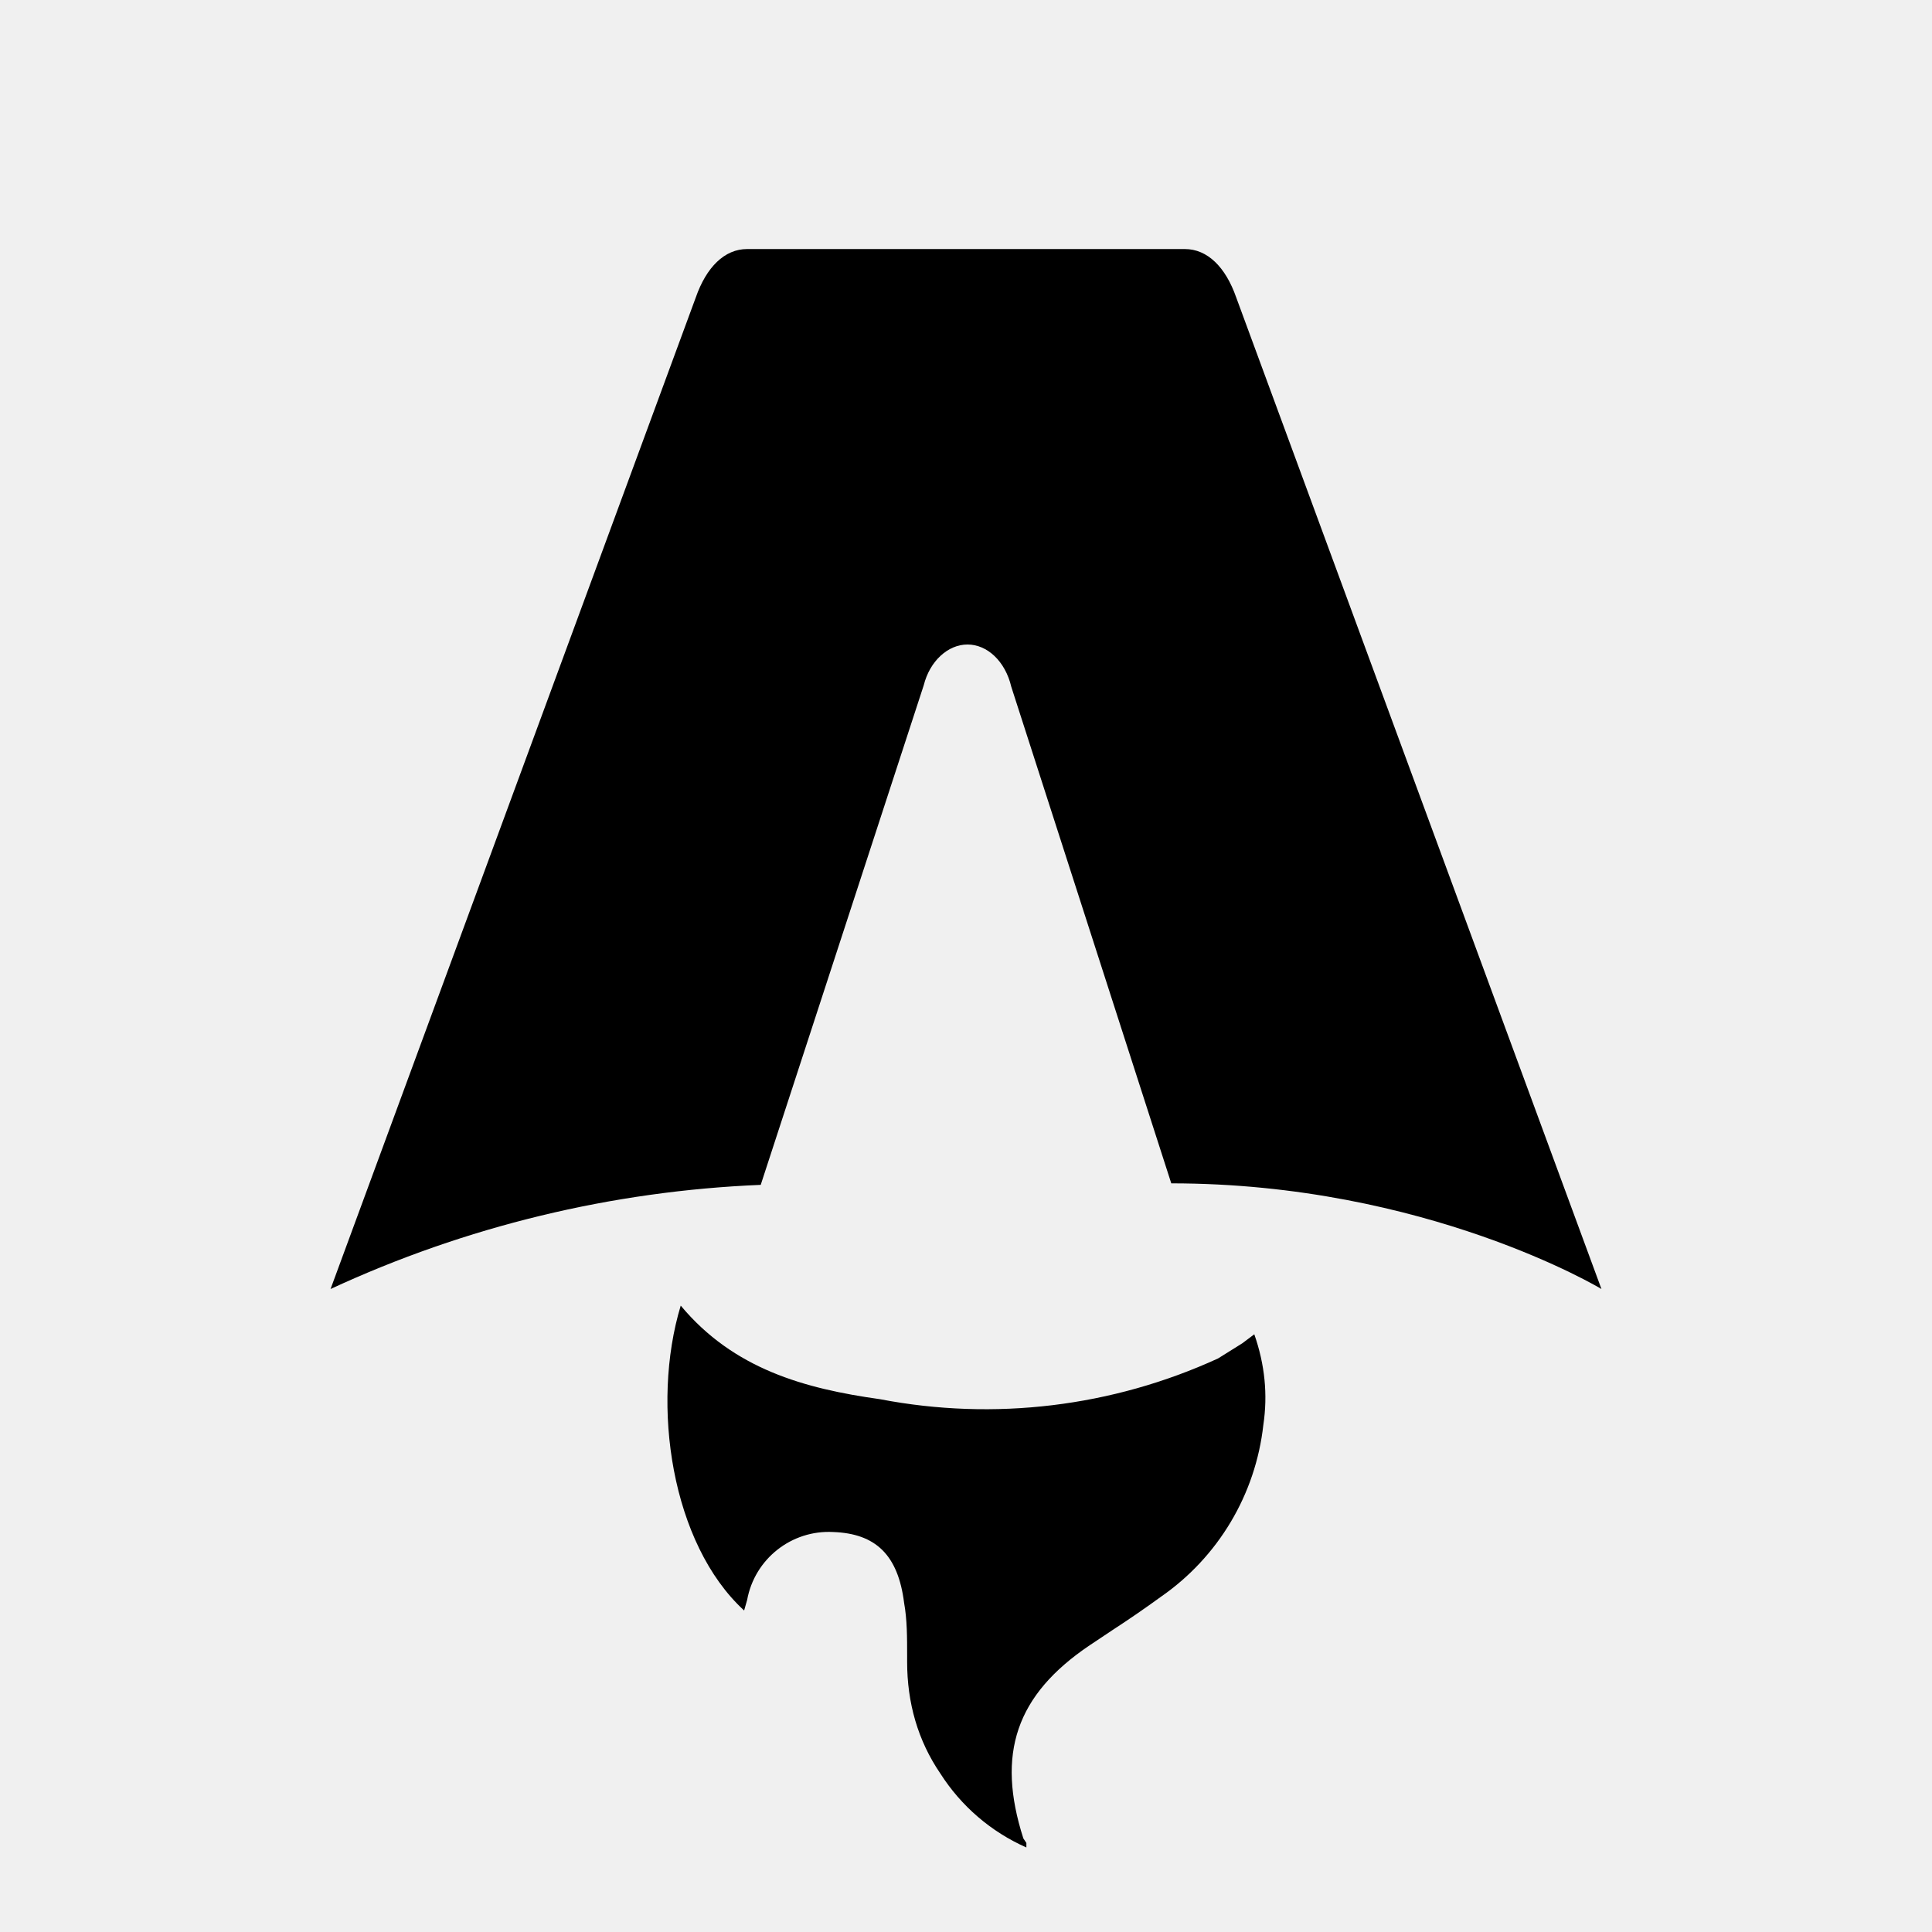
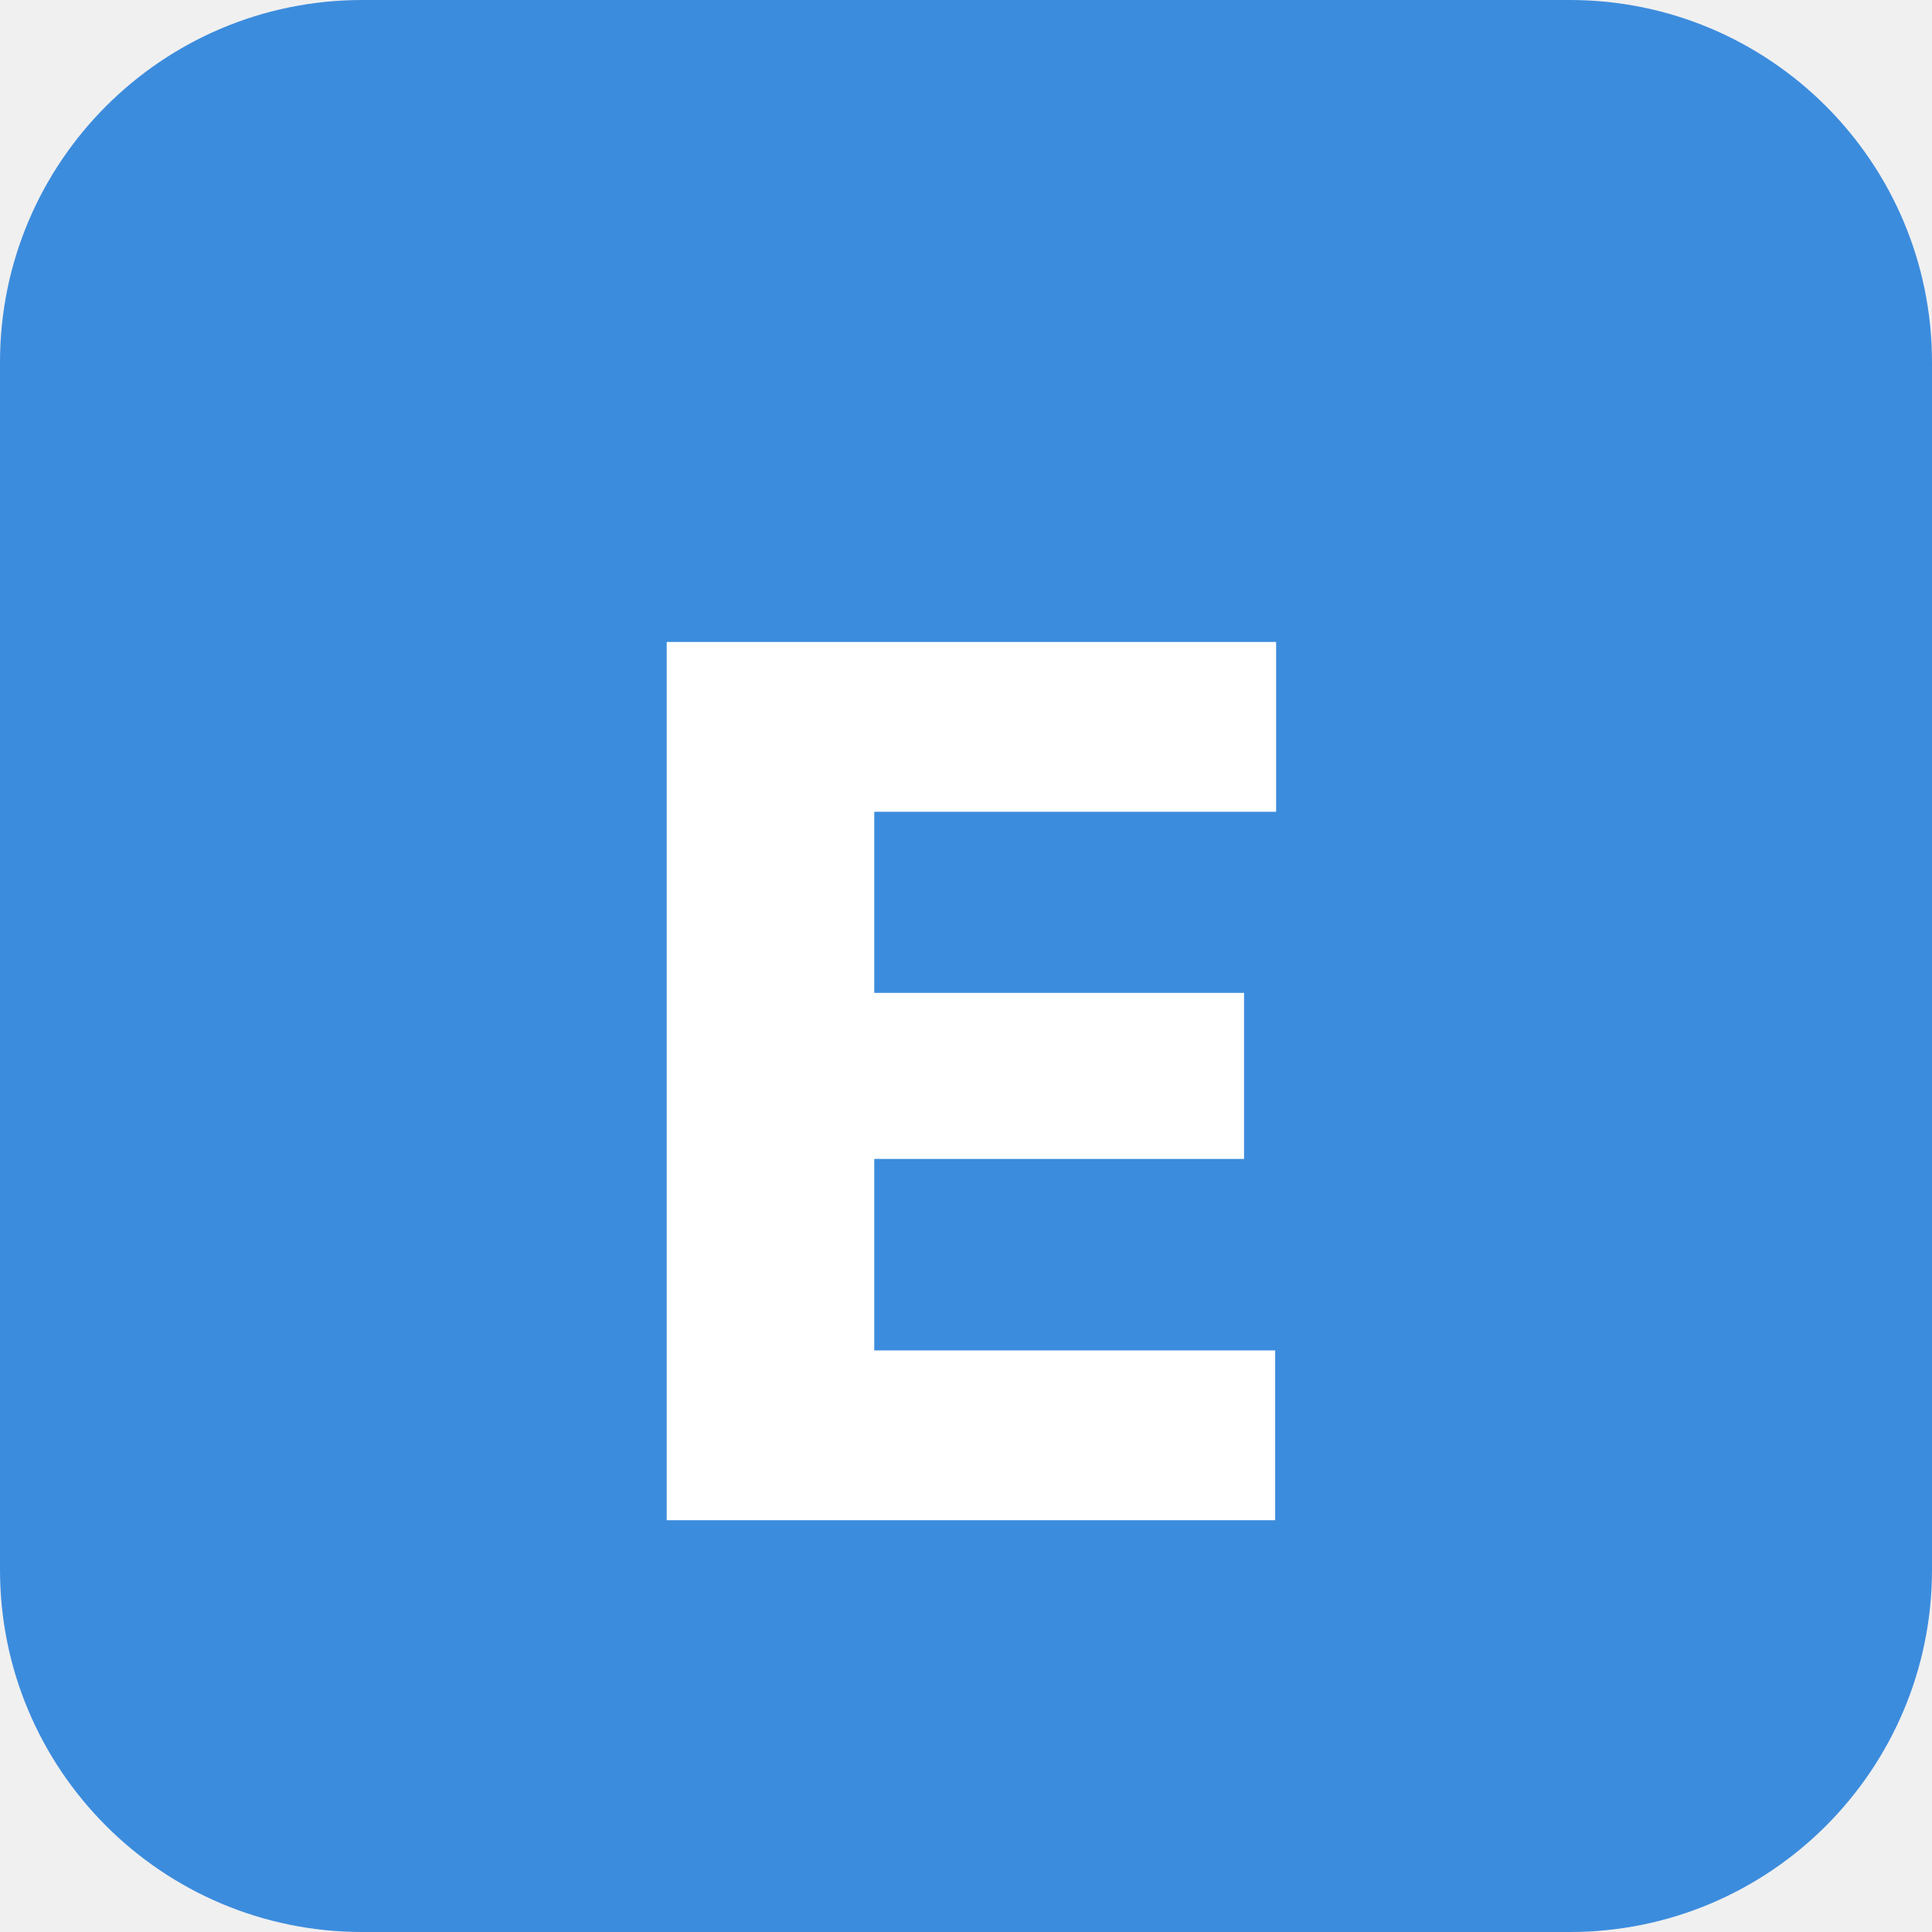
- <svg xmlns="http://www.w3.org/2000/svg" fill="none" viewBox="0 0 128 128">
-   <path d="M50.4 78.5a75.1 75.1 0 0 0-28.5 6.9l24.2-65.7c.7-2 1.9-3.2 3.4-3.2h29c1.5 0 2.7 1.2 3.4 3.2l24.2 65.7s-11.6-7-28.5-7L67 45.5c-.4-1.7-1.6-2.8-2.9-2.8-1.3 0-2.5 1.1-2.9 2.7L50.4 78.5Zm-1.1 28.2Zm-4.2-20.2c-2 6.6-.6 15.8 4.2 20.2a17.5 17.5 0 0 1 .2-.7 5.5 5.5 0 0 1 5.7-4.5c2.8.1 4.3 1.5 4.7 4.7.2 1.1.2 2.3.2 3.5v.4c0 2.7.7 5.2 2.2 7.4a13 13 0 0 0 5.7 4.9v-.3l-.2-.3c-1.8-5.6-.5-9.5 4.4-12.8l1.5-1a73 73 0 0 0 3.2-2.2 16 16 0 0 0 6.8-11.4c.3-2 .1-4-.6-6l-.8.6-1.6 1a37 37 0 0 1-22.4 2.7c-5-.7-9.7-2-13.2-6.2Z" />
-   <style>
-         path { fill: #000; }
-         @media (prefers-color-scheme: dark) {
-             path { fill: #FFF; }
-         }
-     </style>
+ <svg xmlns="http://www.w3.org/2000/svg" viewBox="0 0 32 32">
+   <rect width="32" height="32" rx="6" fill="hsl(210, 70%, 55%)" />
+   <text x="50%" y="55%" dominant-baseline="middle" text-anchor="middle" font-family="Inter, sans-serif" font-weight="800" font-size="20" fill="white">E</text>
</svg>
